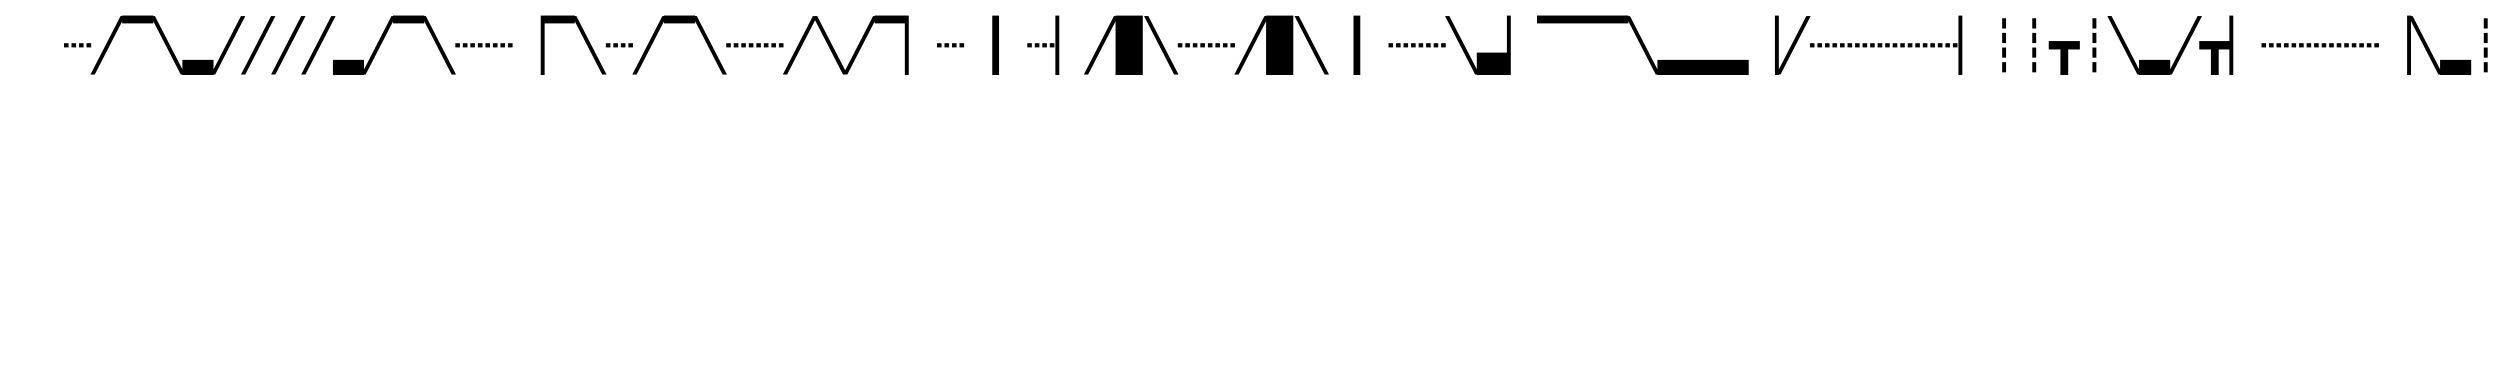
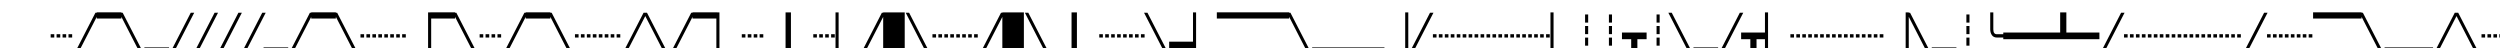
- <svg height="90" width="600">
-   <style>
+ <svg>
+   <style type="text/css">
    * {
      font-family: monospace
    }
  </style>
  <text x="15" y="15" fill="black">┈╱▔╲▂╱╱╱╱▂╱▔╲┈┈
▕▔╲┈╱▔╲┈┈╱╲╱▔▏┈
▕▏┈▏╱▉╲┈┈╱▉╲▕▏┈
┈╲▃▏▔▔▔╲▂▂▂▕╱┈┈
┈┈┈▏┊┊┳┊╲▂╱┳▏┈┈
┈┈▕╲▂┊╰━━┻━╱┈┈┈
┈┈╱┈┈▔▔╲▂▂╱╲┈┈┈
    </text>
</svg>
